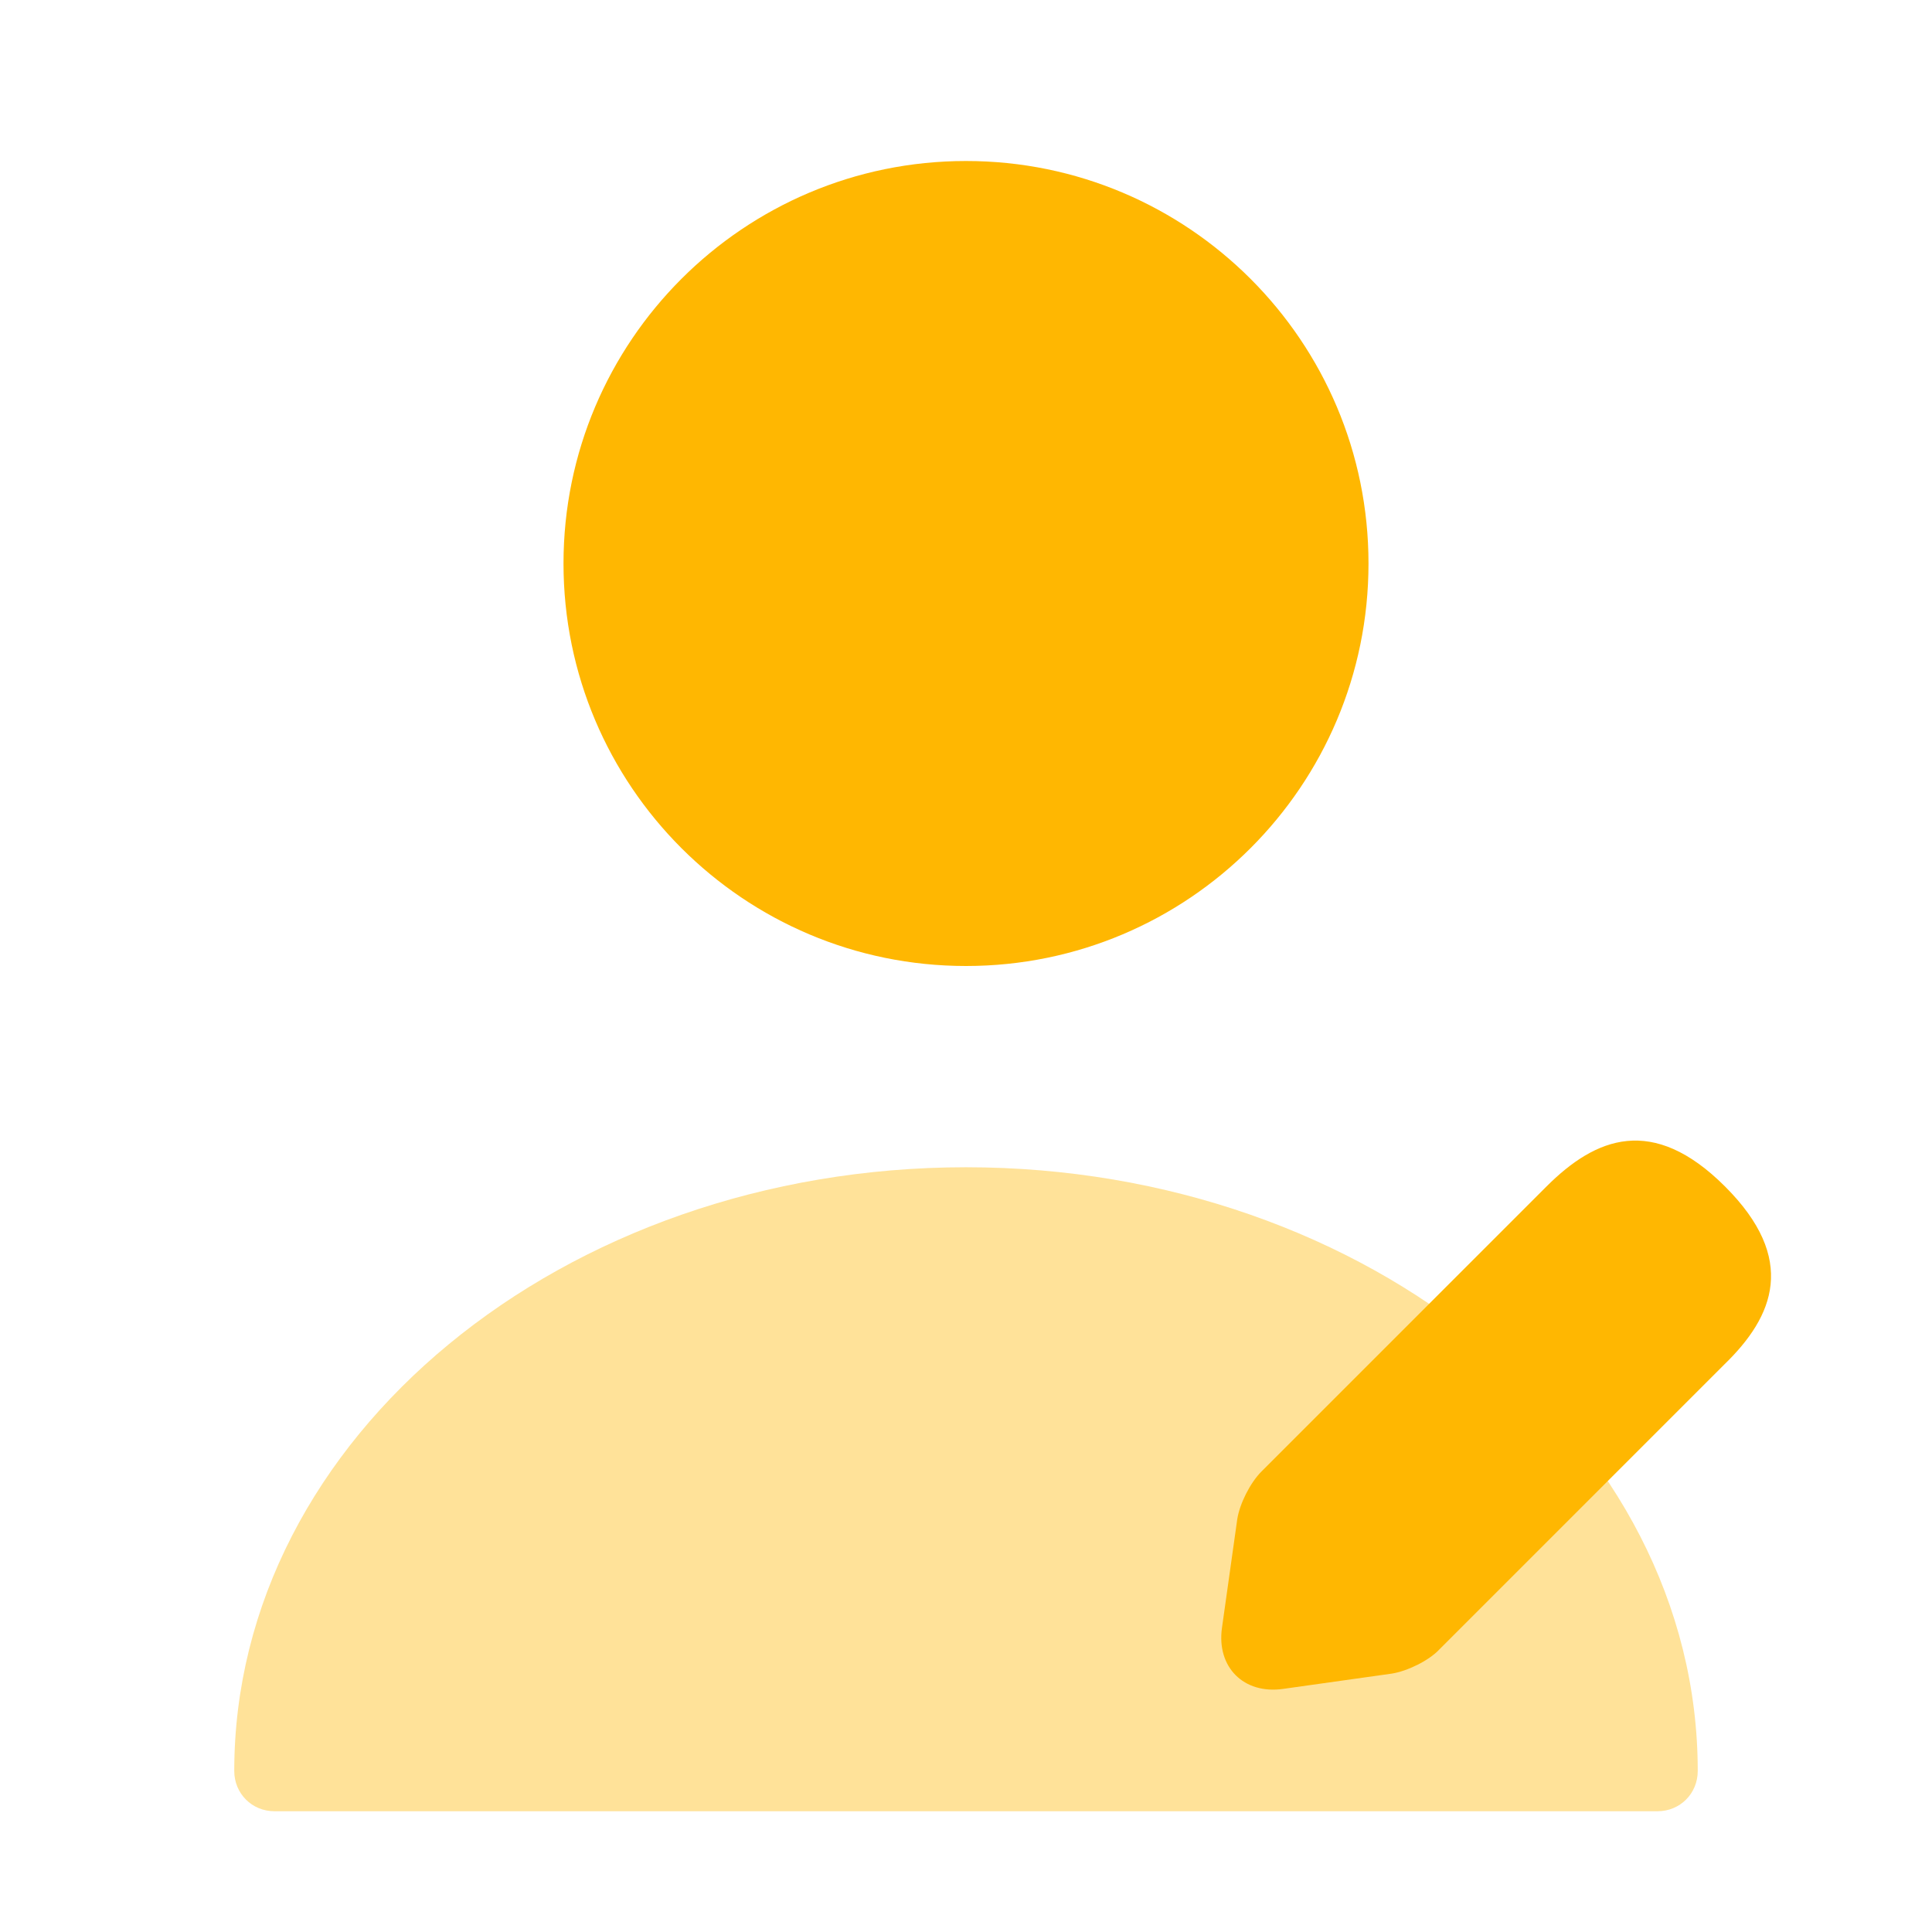
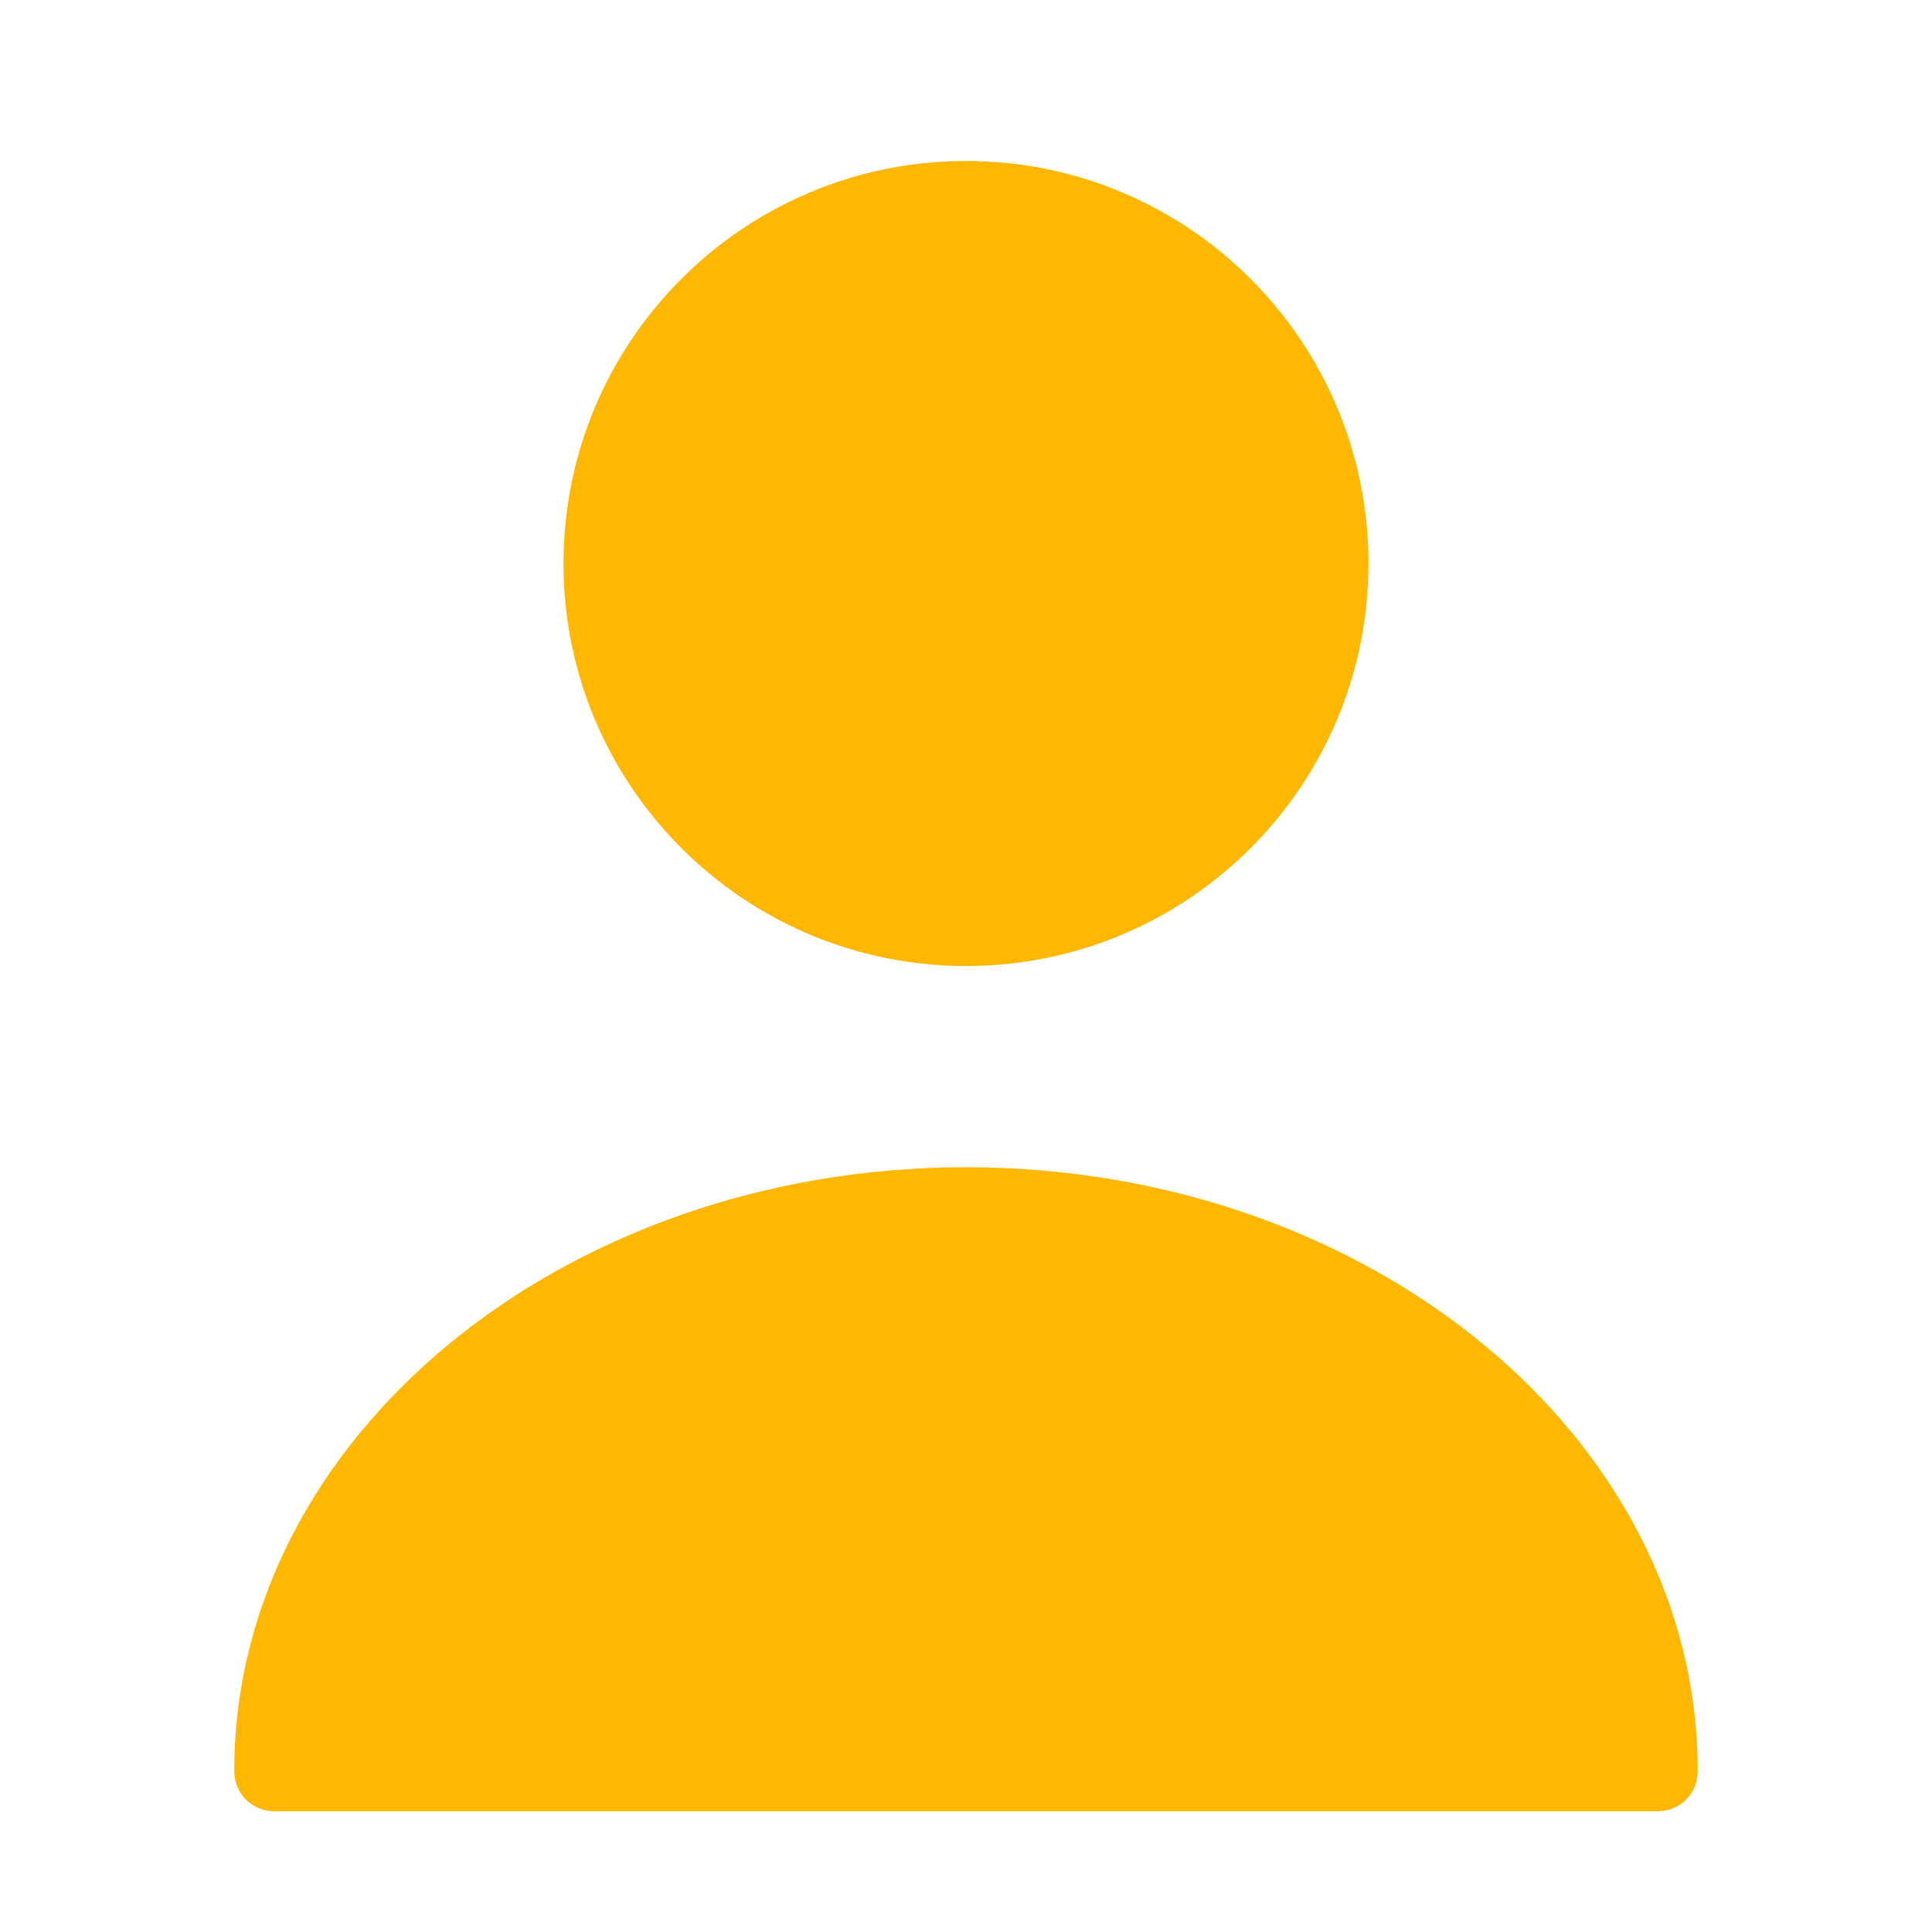
<svg xmlns="http://www.w3.org/2000/svg" width="24" height="24" viewBox="0 0 24 24" fill="none">
  <path d="M12 12C14.761 12 17 9.761 17 7C17 4.239 14.761 2 12 2C9.239 2 7 4.239 7 7C7 9.761 9.239 12 12 12Z" fill="#FFB701" />
-   <path opacity="0.4" d="M12 14.5C6.99 14.5 2.91 17.86 2.91 22C2.91 22.28 3.13 22.5 3.41 22.5H20.59C20.87 22.5 21.09 22.28 21.09 22C21.09 17.86 17.01 14.5 12 14.5Z" fill="#FFB701" />
-   <path d="M21.43 14.74C20.53 13.84 19.82 14.13 19.21 14.74L15.67 18.28C15.53 18.42 15.4 18.68 15.37 18.87L15.18 20.22C15.11 20.71 15.45 21.05 15.94 20.98L17.29 20.79C17.48 20.76 17.75 20.63 17.88 20.49L21.42 16.95C22.04 16.35 22.33 15.64 21.43 14.74Z" fill="#FFB701" />
+   <path d="M12 14.5C6.99 14.5 2.91 17.86 2.91 22C2.91 22.28 3.13 22.5 3.41 22.5H20.59C20.87 22.5 21.09 22.28 21.09 22C21.09 17.86 17.01 14.5 12 14.5Z" fill="#FFB701" />
</svg>
